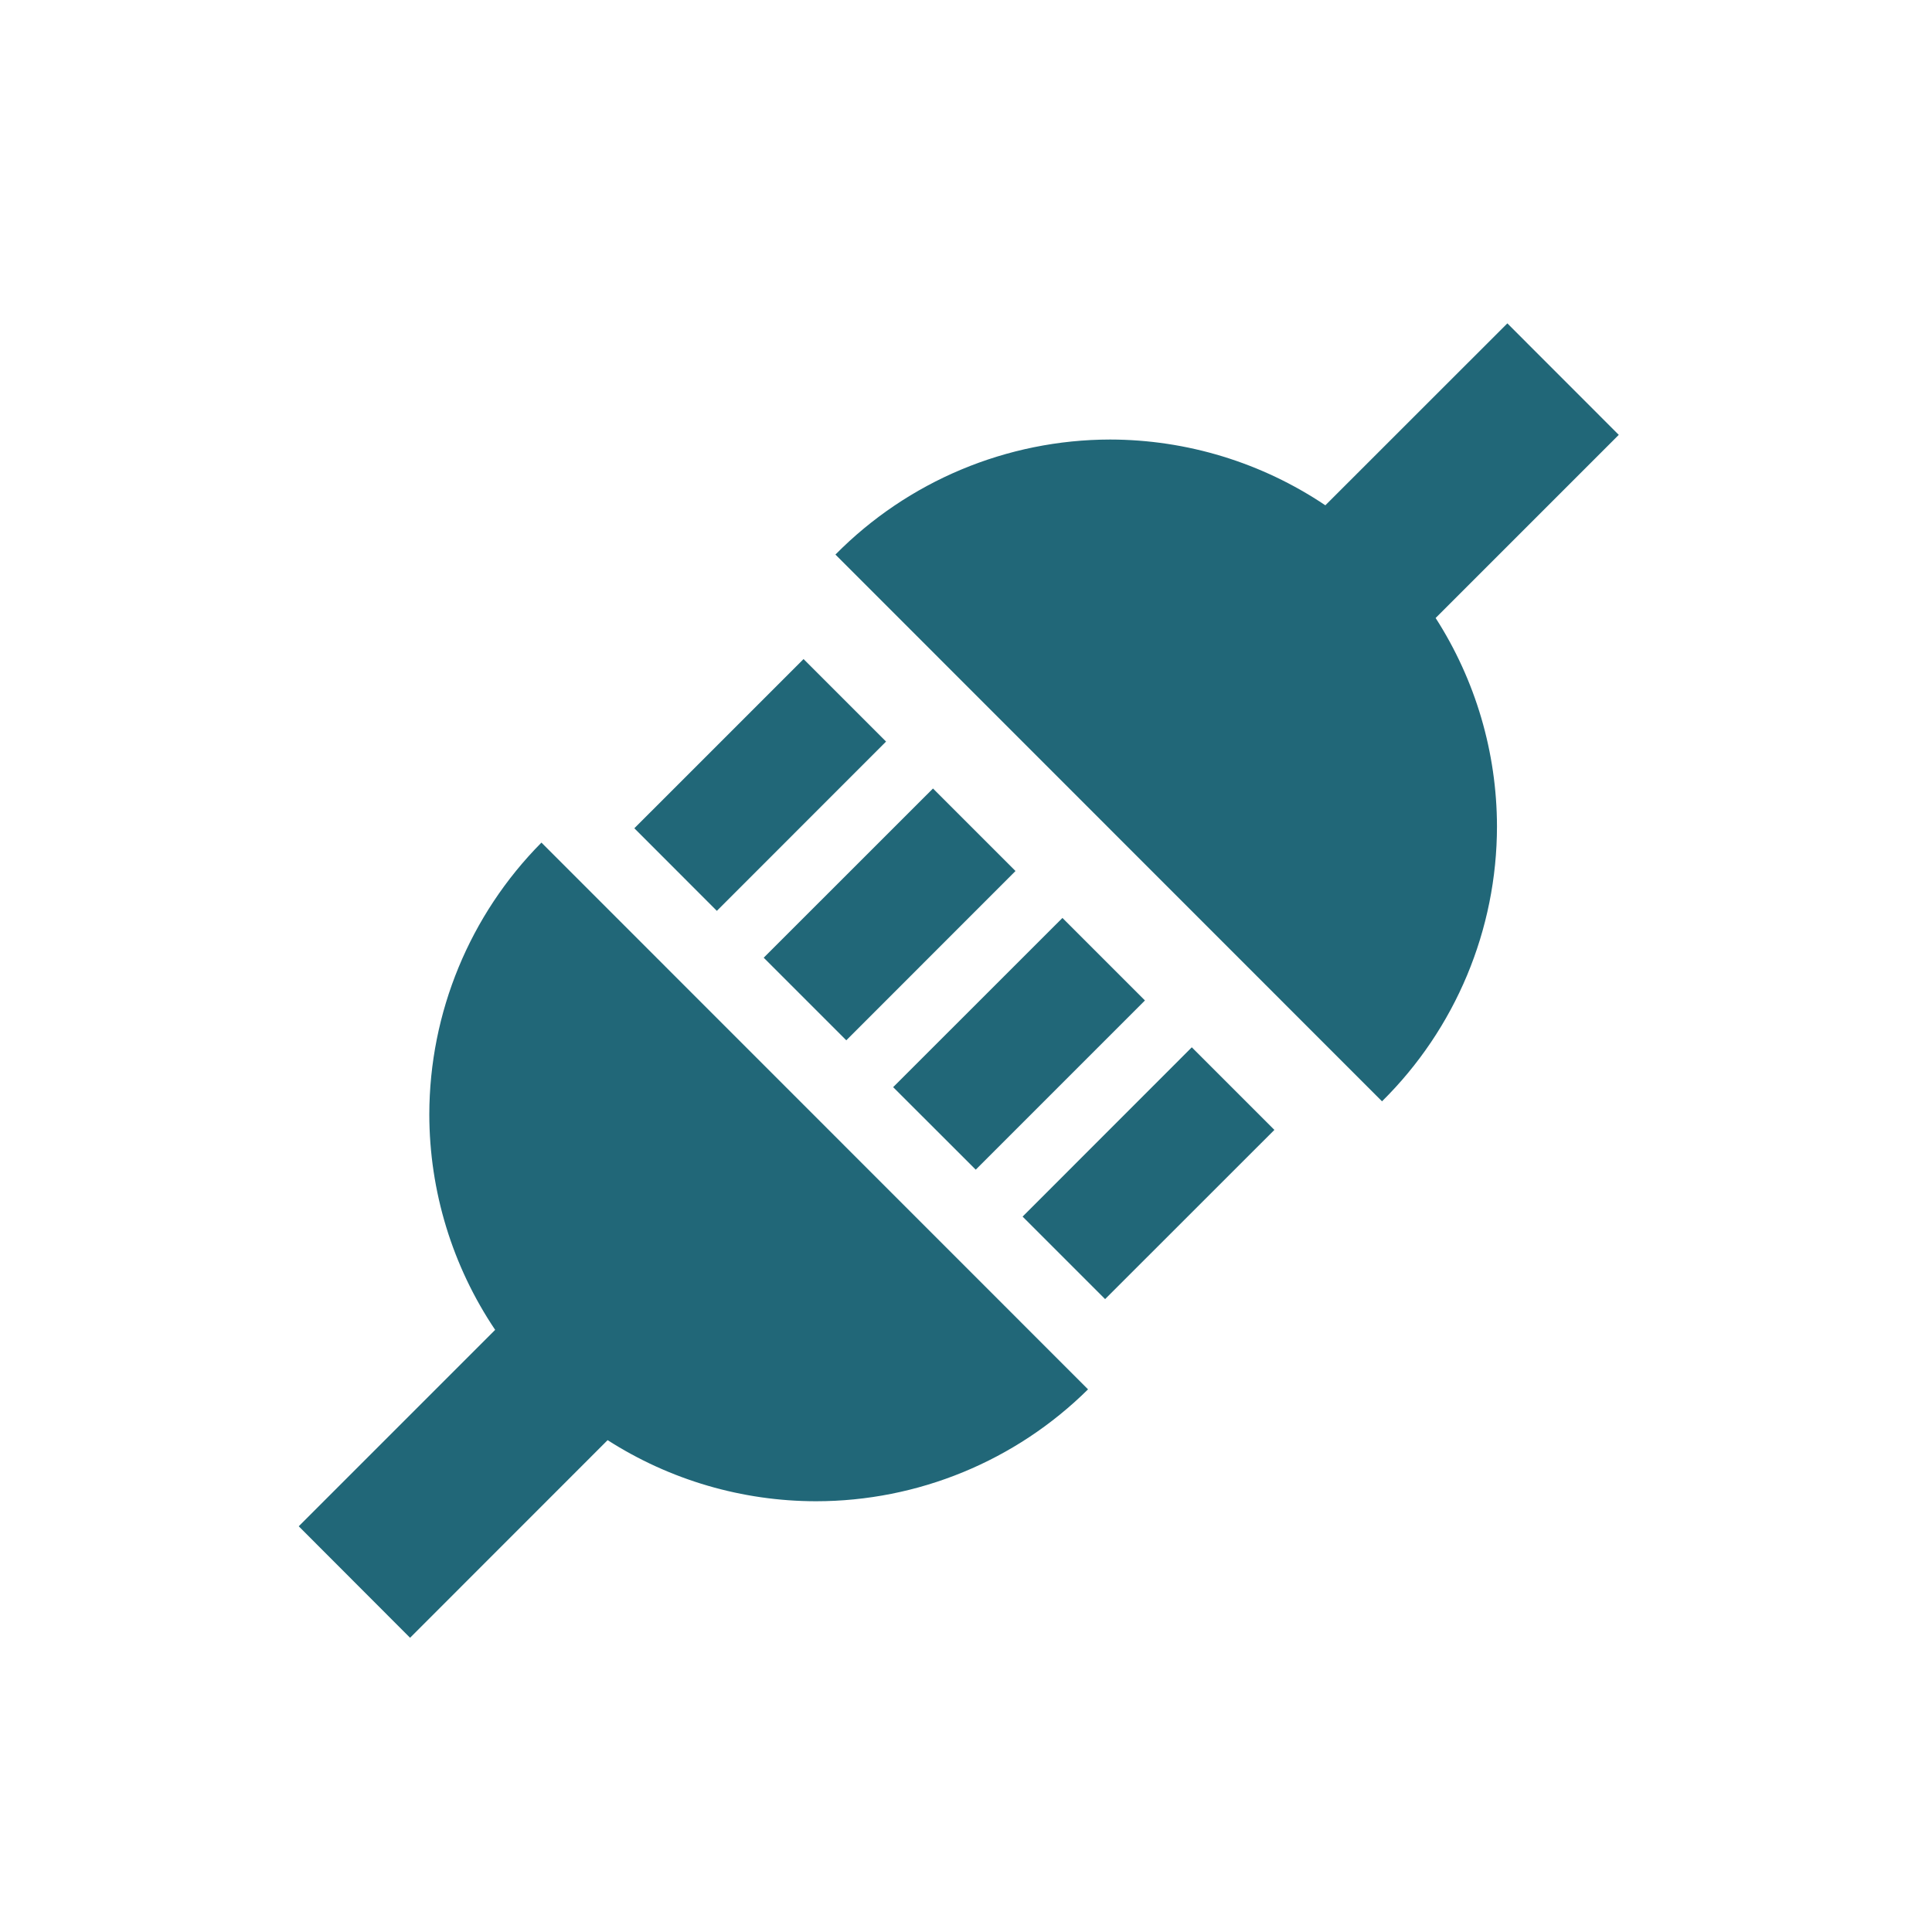
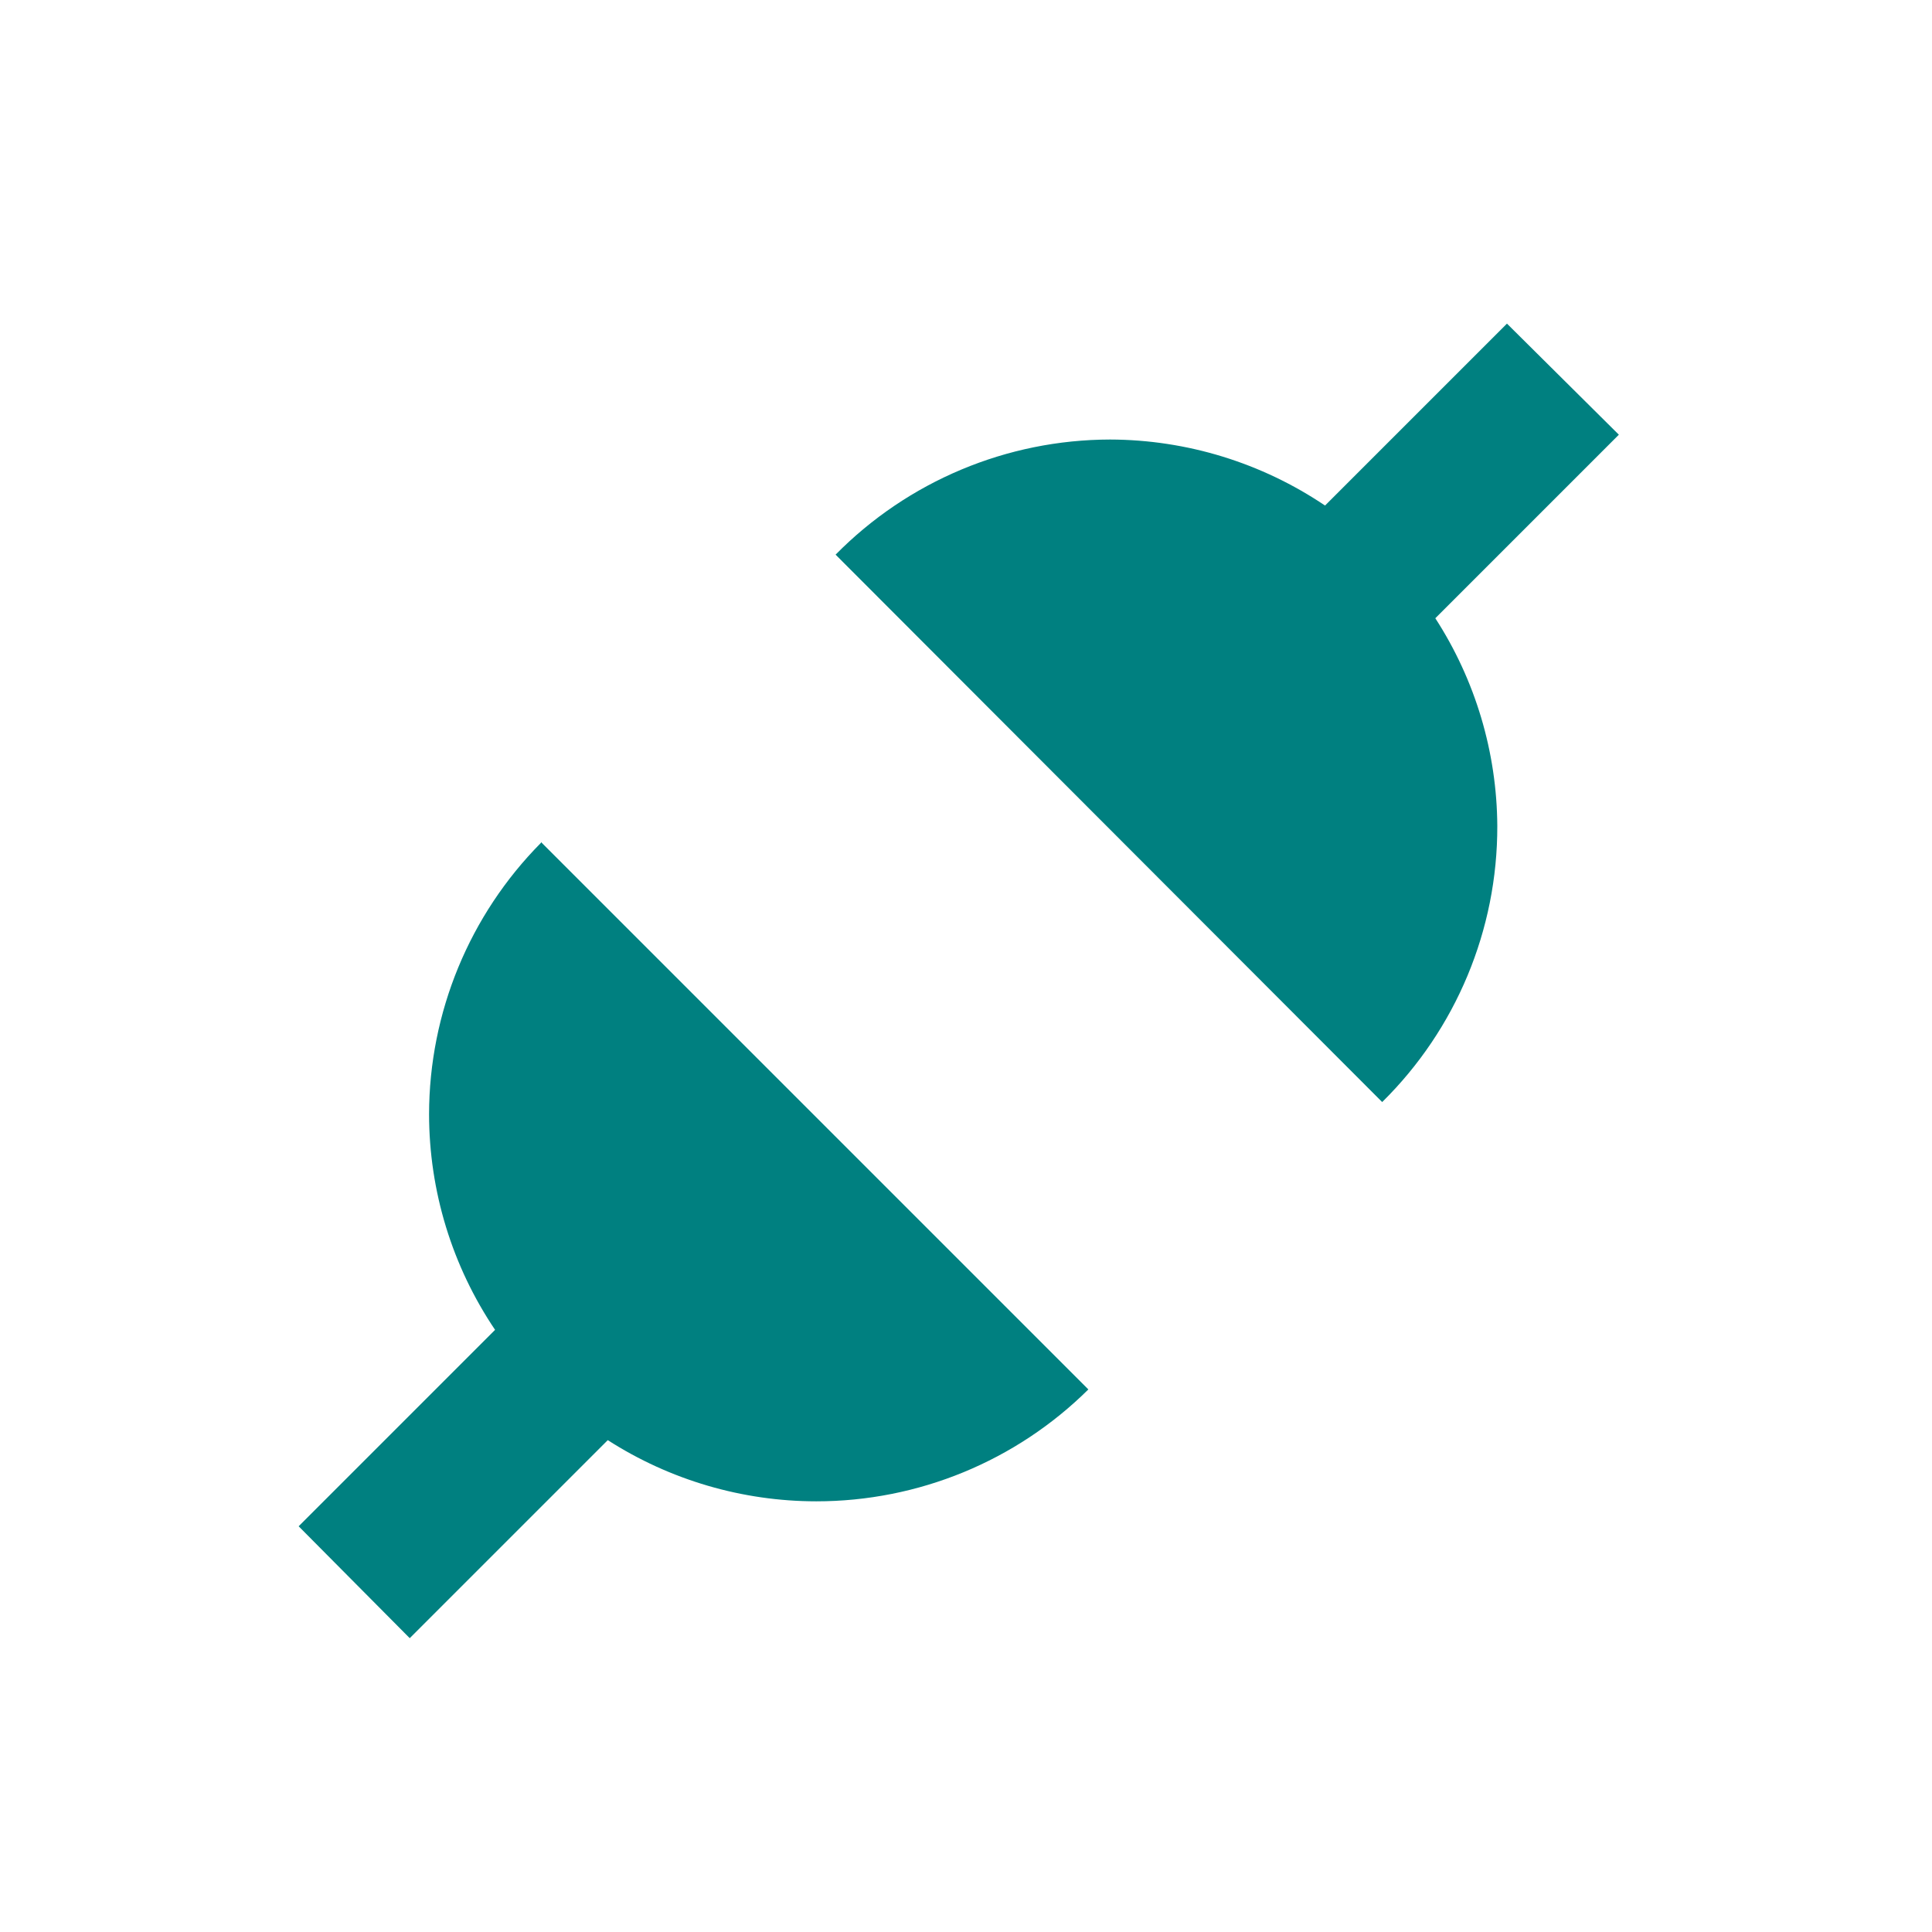
<svg xmlns="http://www.w3.org/2000/svg" width="24" height="24">
-   <path d="M18.725 4.017l-2.261 2.26a4.805 4.805 0 0 0-2.674-.817 4.805 4.805 0 0 0-3.412 1.429l6.79 6.792a4.805 4.805 0 0 0 1.428-3.417 4.805 4.805 0 0 0-.762-2.587l2.275-2.275zm-8.743 4.17L7.88 10.289l1.025 1.026 2.102-2.103zm1.608 1.608l-2.103 2.102 1.026 1.026 2.102-2.103zm-4.864.672a4.805 4.805 0 0 0-1.393 3.376 4.805 4.805 0 0 0 .818 2.677l-2.44 2.44 1.383 1.385 2.454-2.455a4.805 4.805 0 0 0 2.59.759 4.805 4.805 0 0 0 3.378-1.39zm6.472.936l-2.103 2.102 1.026 1.025 2.102-2.102zm1.607 1.607l-2.102 2.103 1.025 1.025 2.103-2.102z" fill="#216778" />
+   <path d="M18.72 4.02l-2.26 2.26a4.8 4.8 0 0 0-2.67-.82 4.8 4.8 0 0 0-3.41 1.43l6.79 6.8a4.8 4.8 0 0 0 1.43-3.43 4.8 4.8 0 0 0-.77-2.58l2.28-2.28-1.39-1.38zm-12 6.45a4.8 4.8 0 0 0-1.39 3.37 4.8 4.8 0 0 0 .82 2.68l-2.44 2.44 1.38 1.39 2.46-2.46a4.8 4.8 0 0 0 2.59.76 4.8 4.8 0 0 0 3.38-1.39l-6.8-6.8z" fill="teal" />
</svg>
